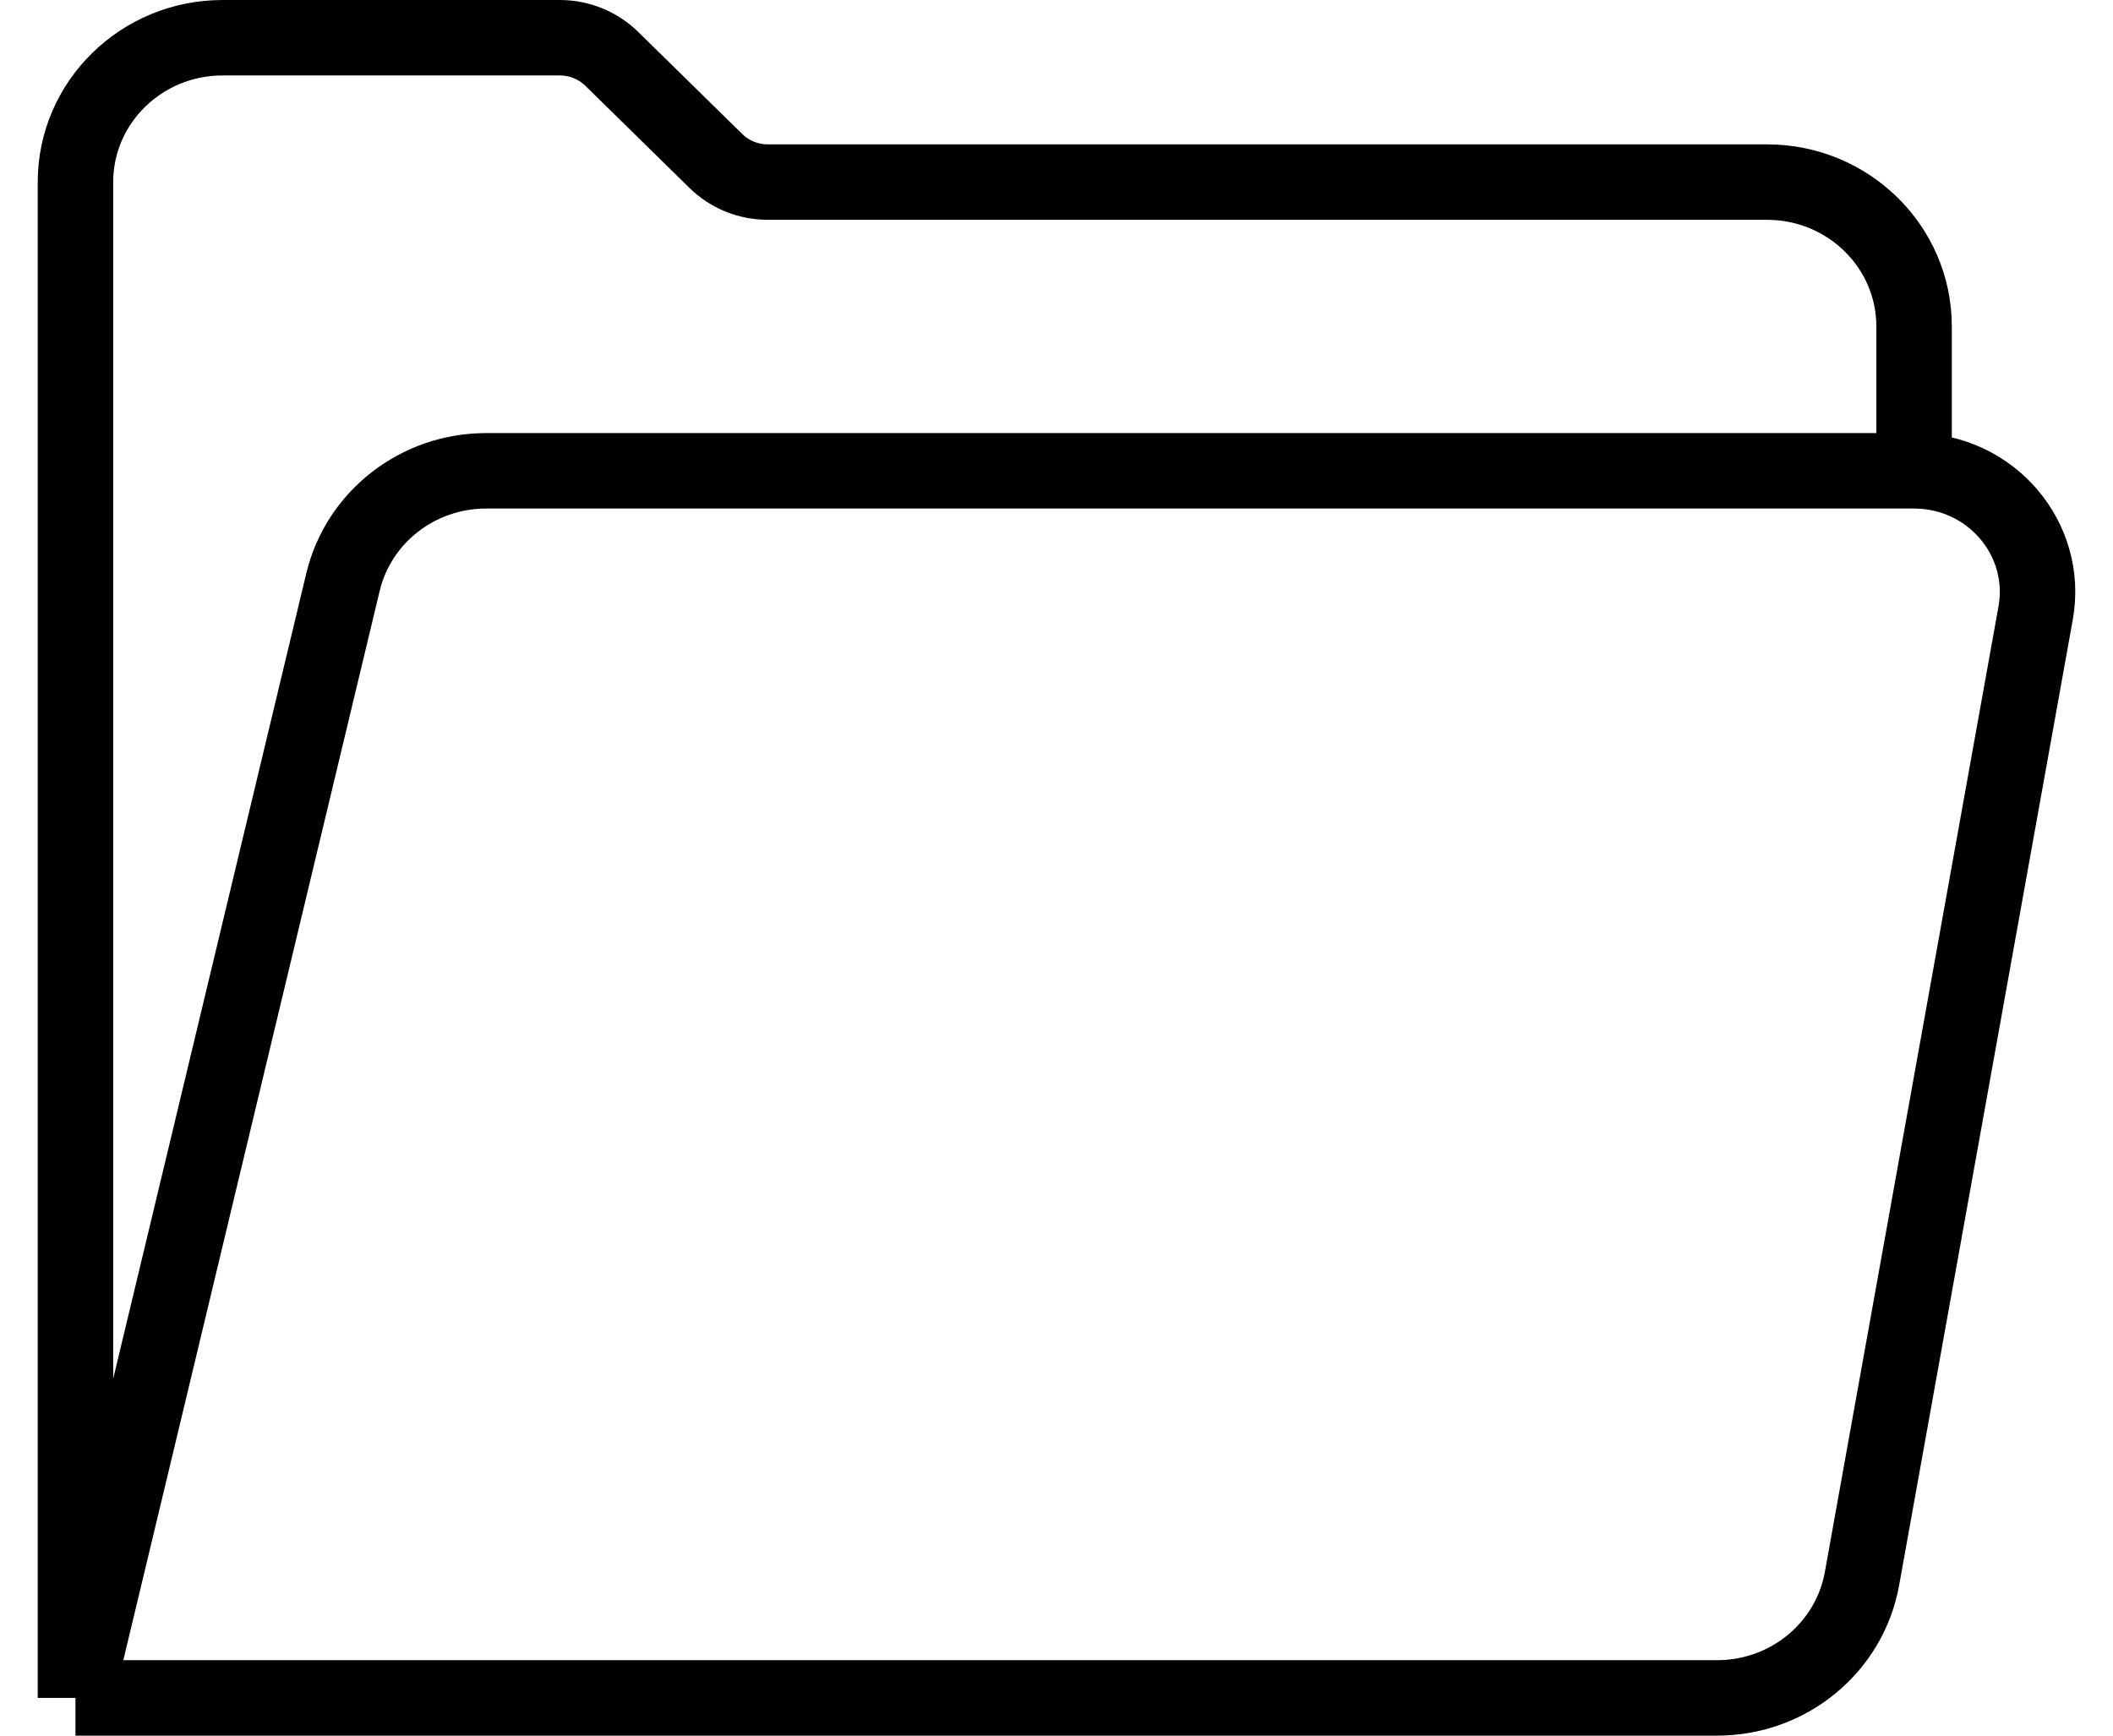
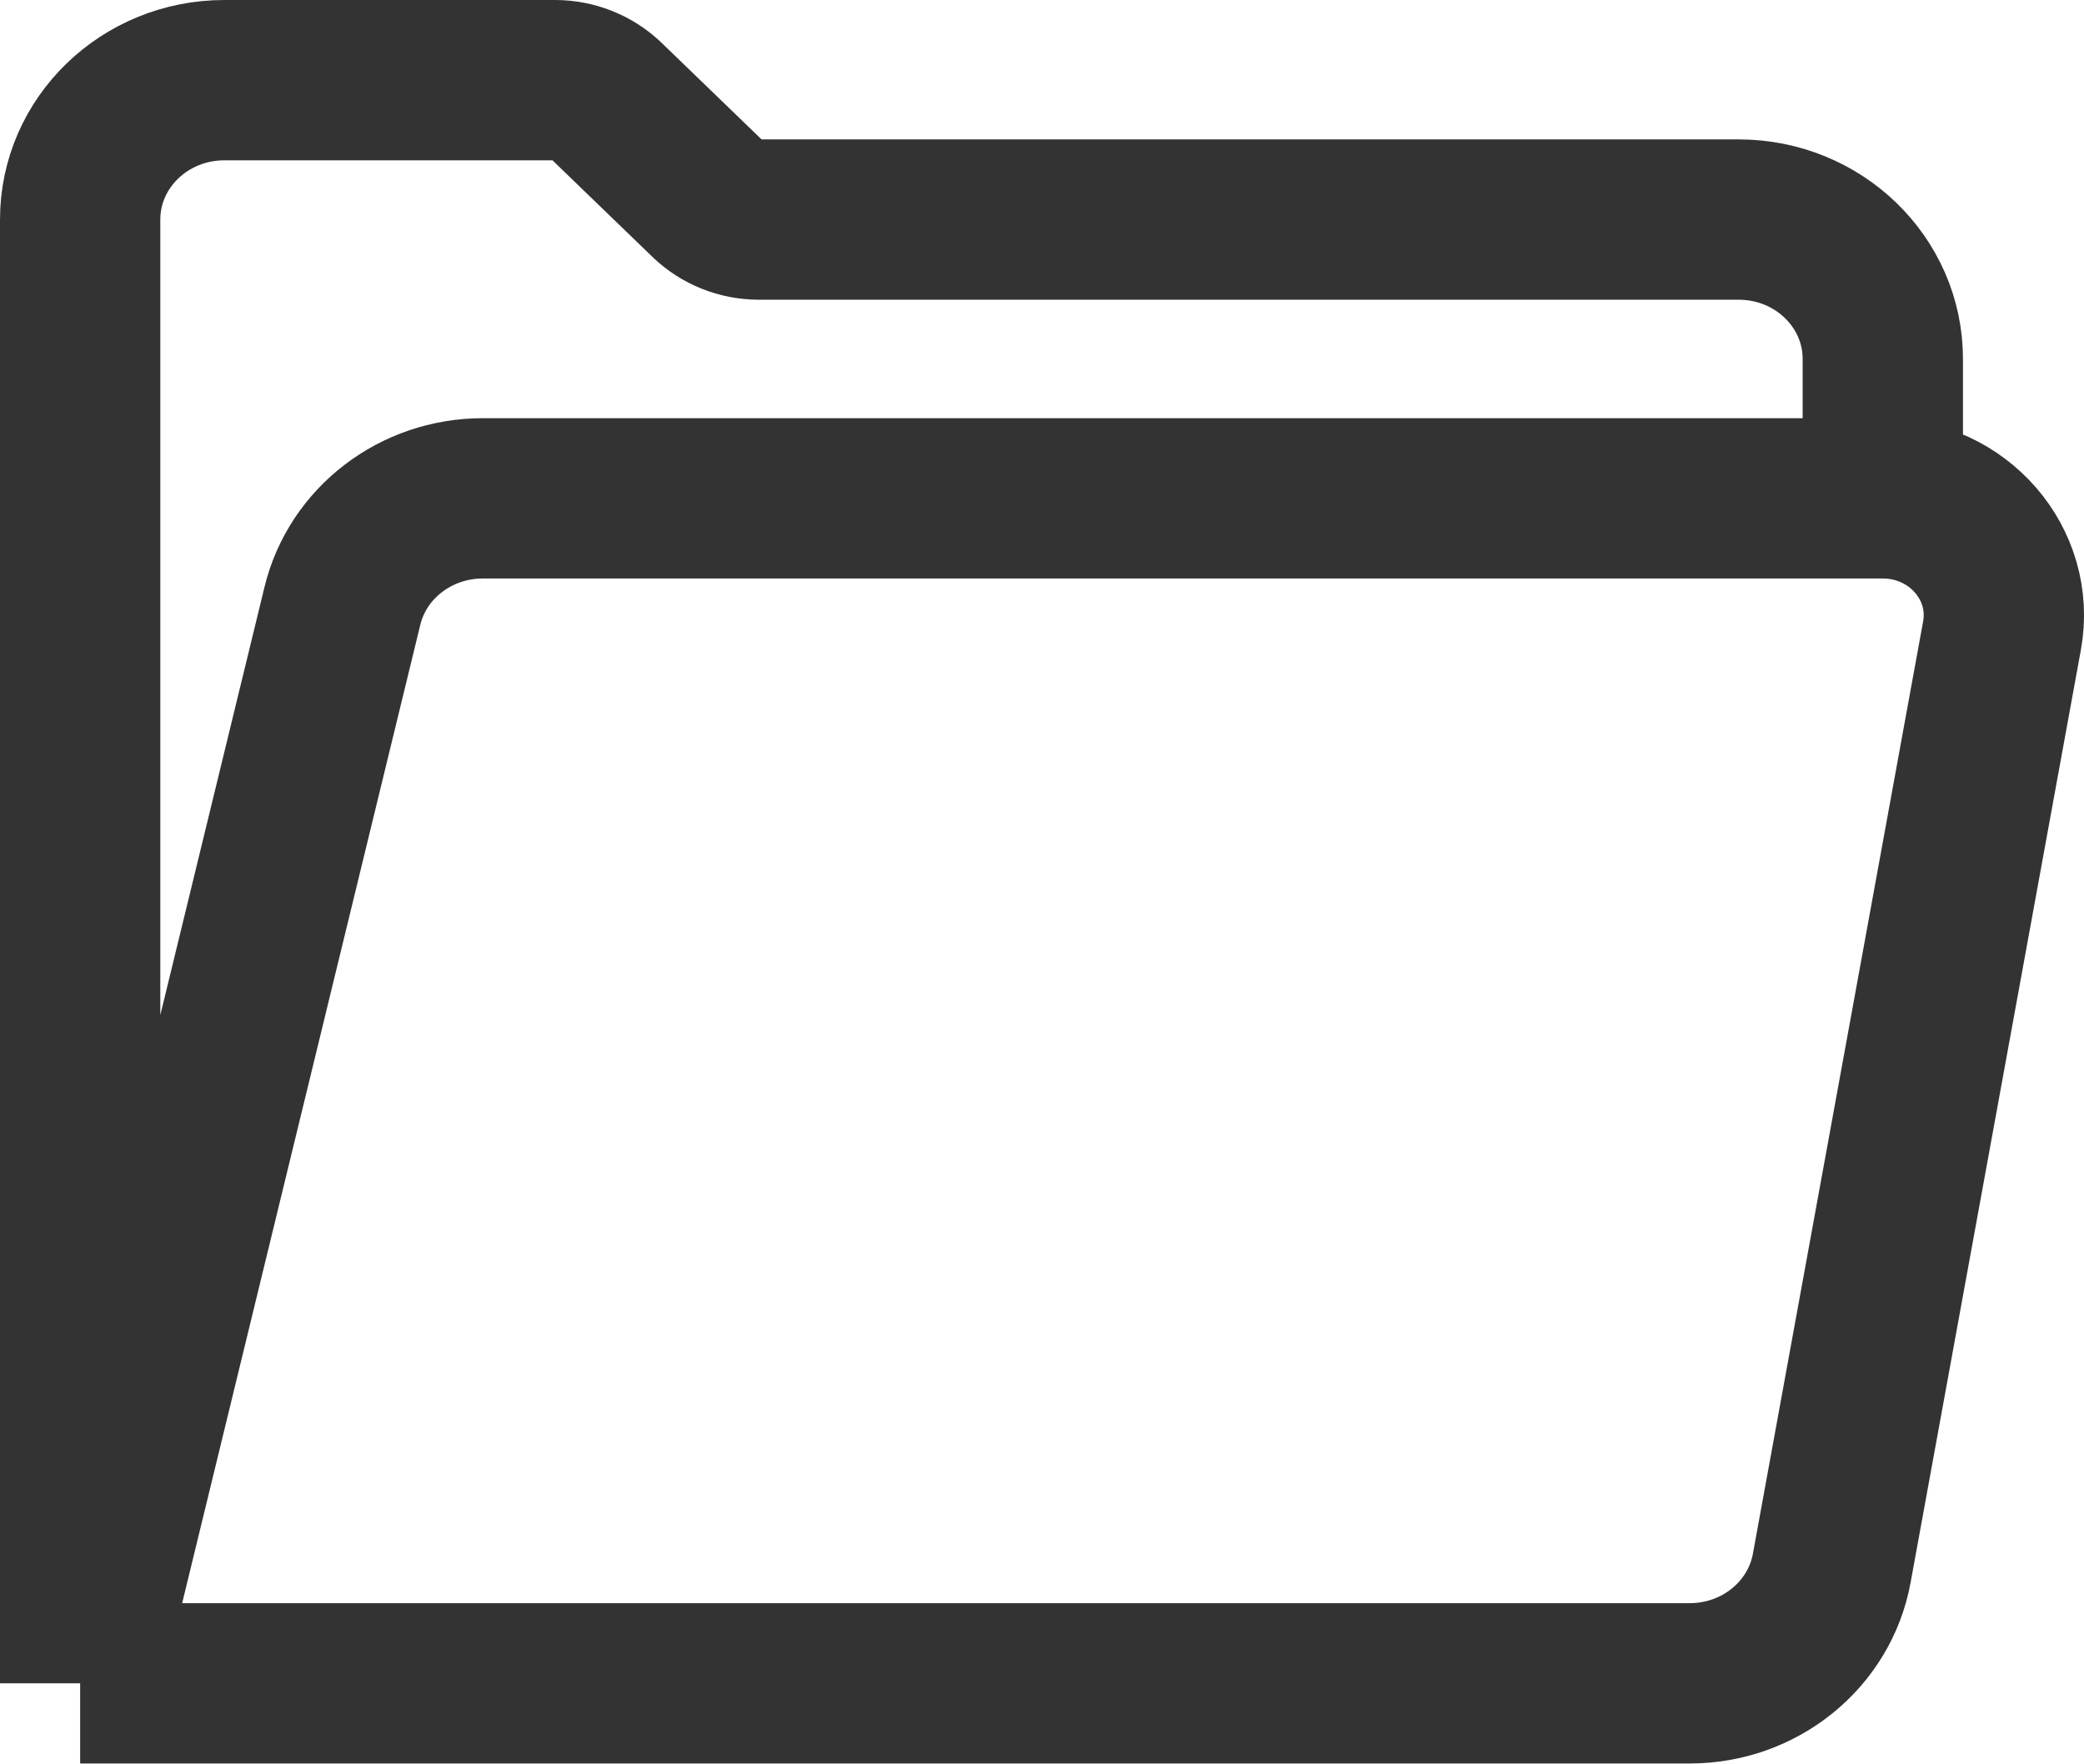
- <svg xmlns="http://www.w3.org/2000/svg" width="28" height="23" viewBox="0 0 28 23" fill="none">
-   <path d="M1 22.5H22.754C23.7 22.5 24.509 21.834 24.674 20.919L26.975 8.123C27.151 7.14 26.381 6.239 25.364 6.239M1 22.5L4.545 7.714C4.752 6.85 5.538 6.239 6.442 6.239H25.364M1 22.5V2.413C1 1.357 1.873 0.5 2.949 0.5H7.418C7.677 0.5 7.925 0.601 8.107 0.78L9.486 2.133C9.668 2.312 9.916 2.413 10.175 2.413H23.415C24.492 2.413 25.364 3.27 25.364 4.326V6.239" stroke="black" />
+ <svg xmlns="http://www.w3.org/2000/svg" width="26" height="22" viewBox="0 0 26 22" fill="none">
+   <path d="M1 21H21.081C21.954 21 22.701 20.394 22.853 19.563L24.977 7.93C25.14 7.037 24.429 6.217 23.49 6.217M1 21L4.272 7.558C4.463 6.773 5.188 6.217 6.023 6.217H23.49M1 21V2.739C1 1.779 1.806 1 2.799 1H6.925C7.163 1 7.392 1.092 7.561 1.255L8.833 2.484C9.002 2.648 9.23 2.739 9.469 2.739H21.691C22.685 2.739 23.49 3.518 23.49 4.478V6.217" stroke="black" stroke-opacity="0.8" stroke-width="2" />
</svg>
